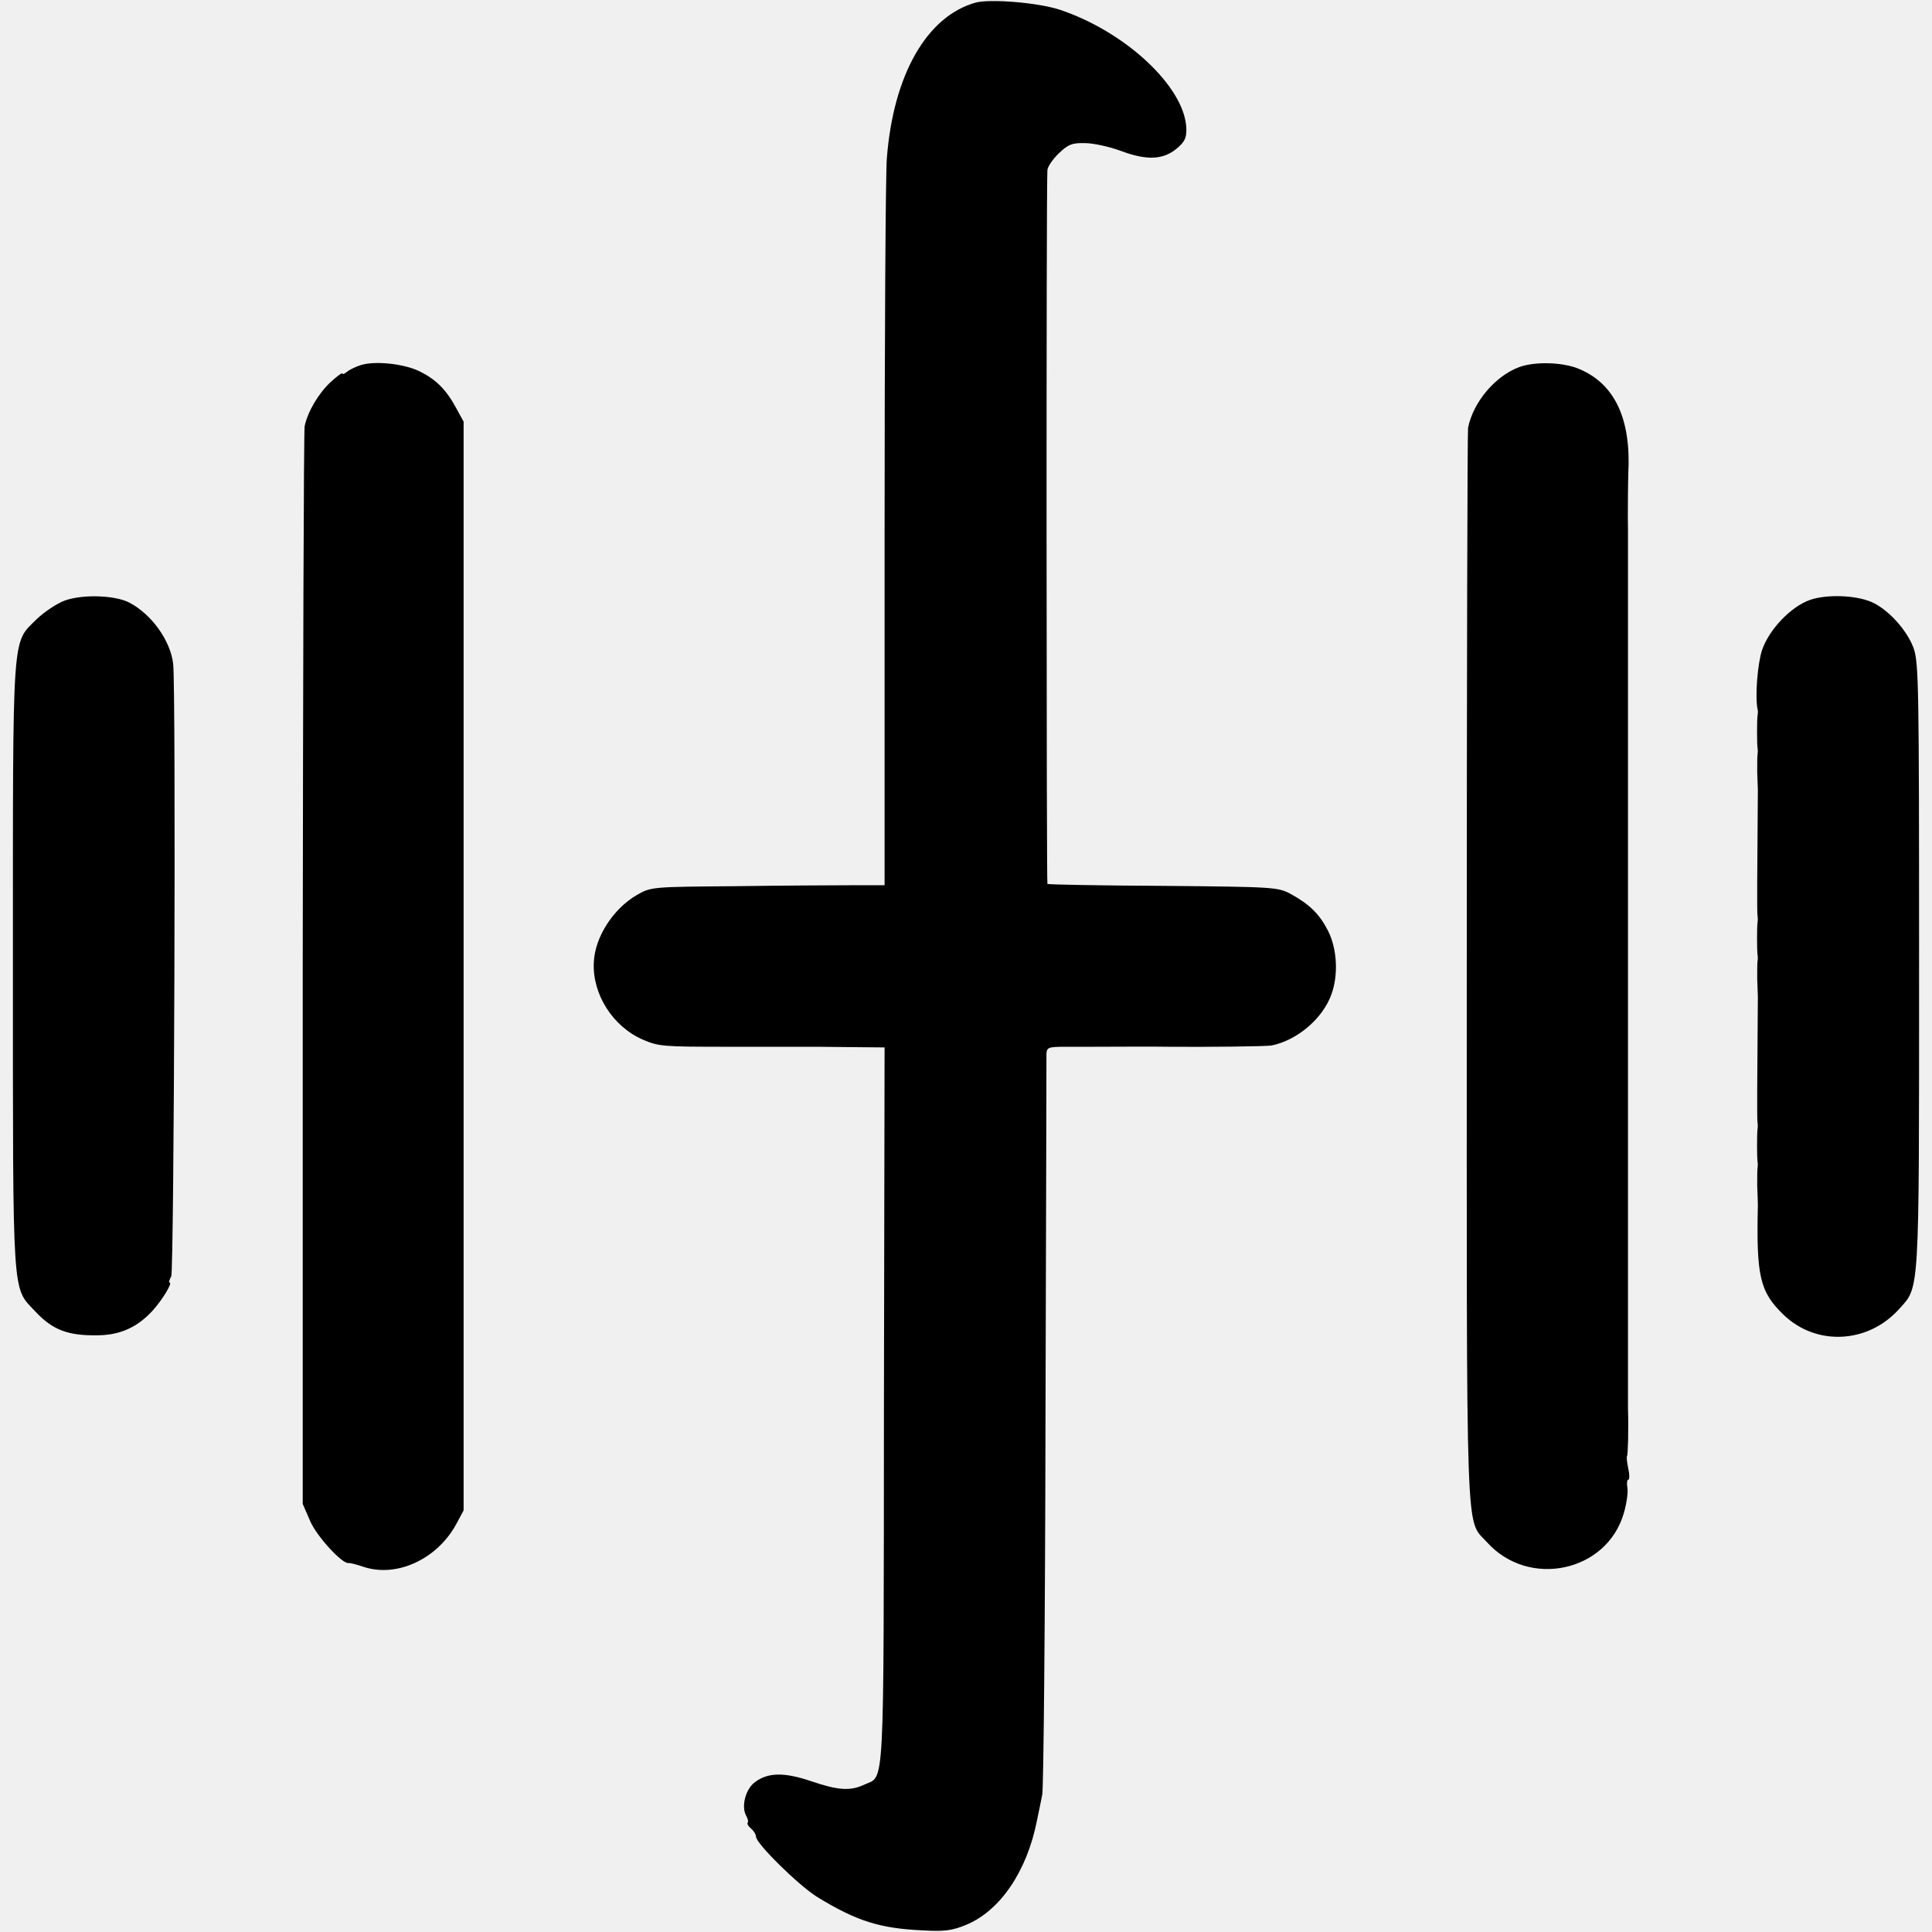
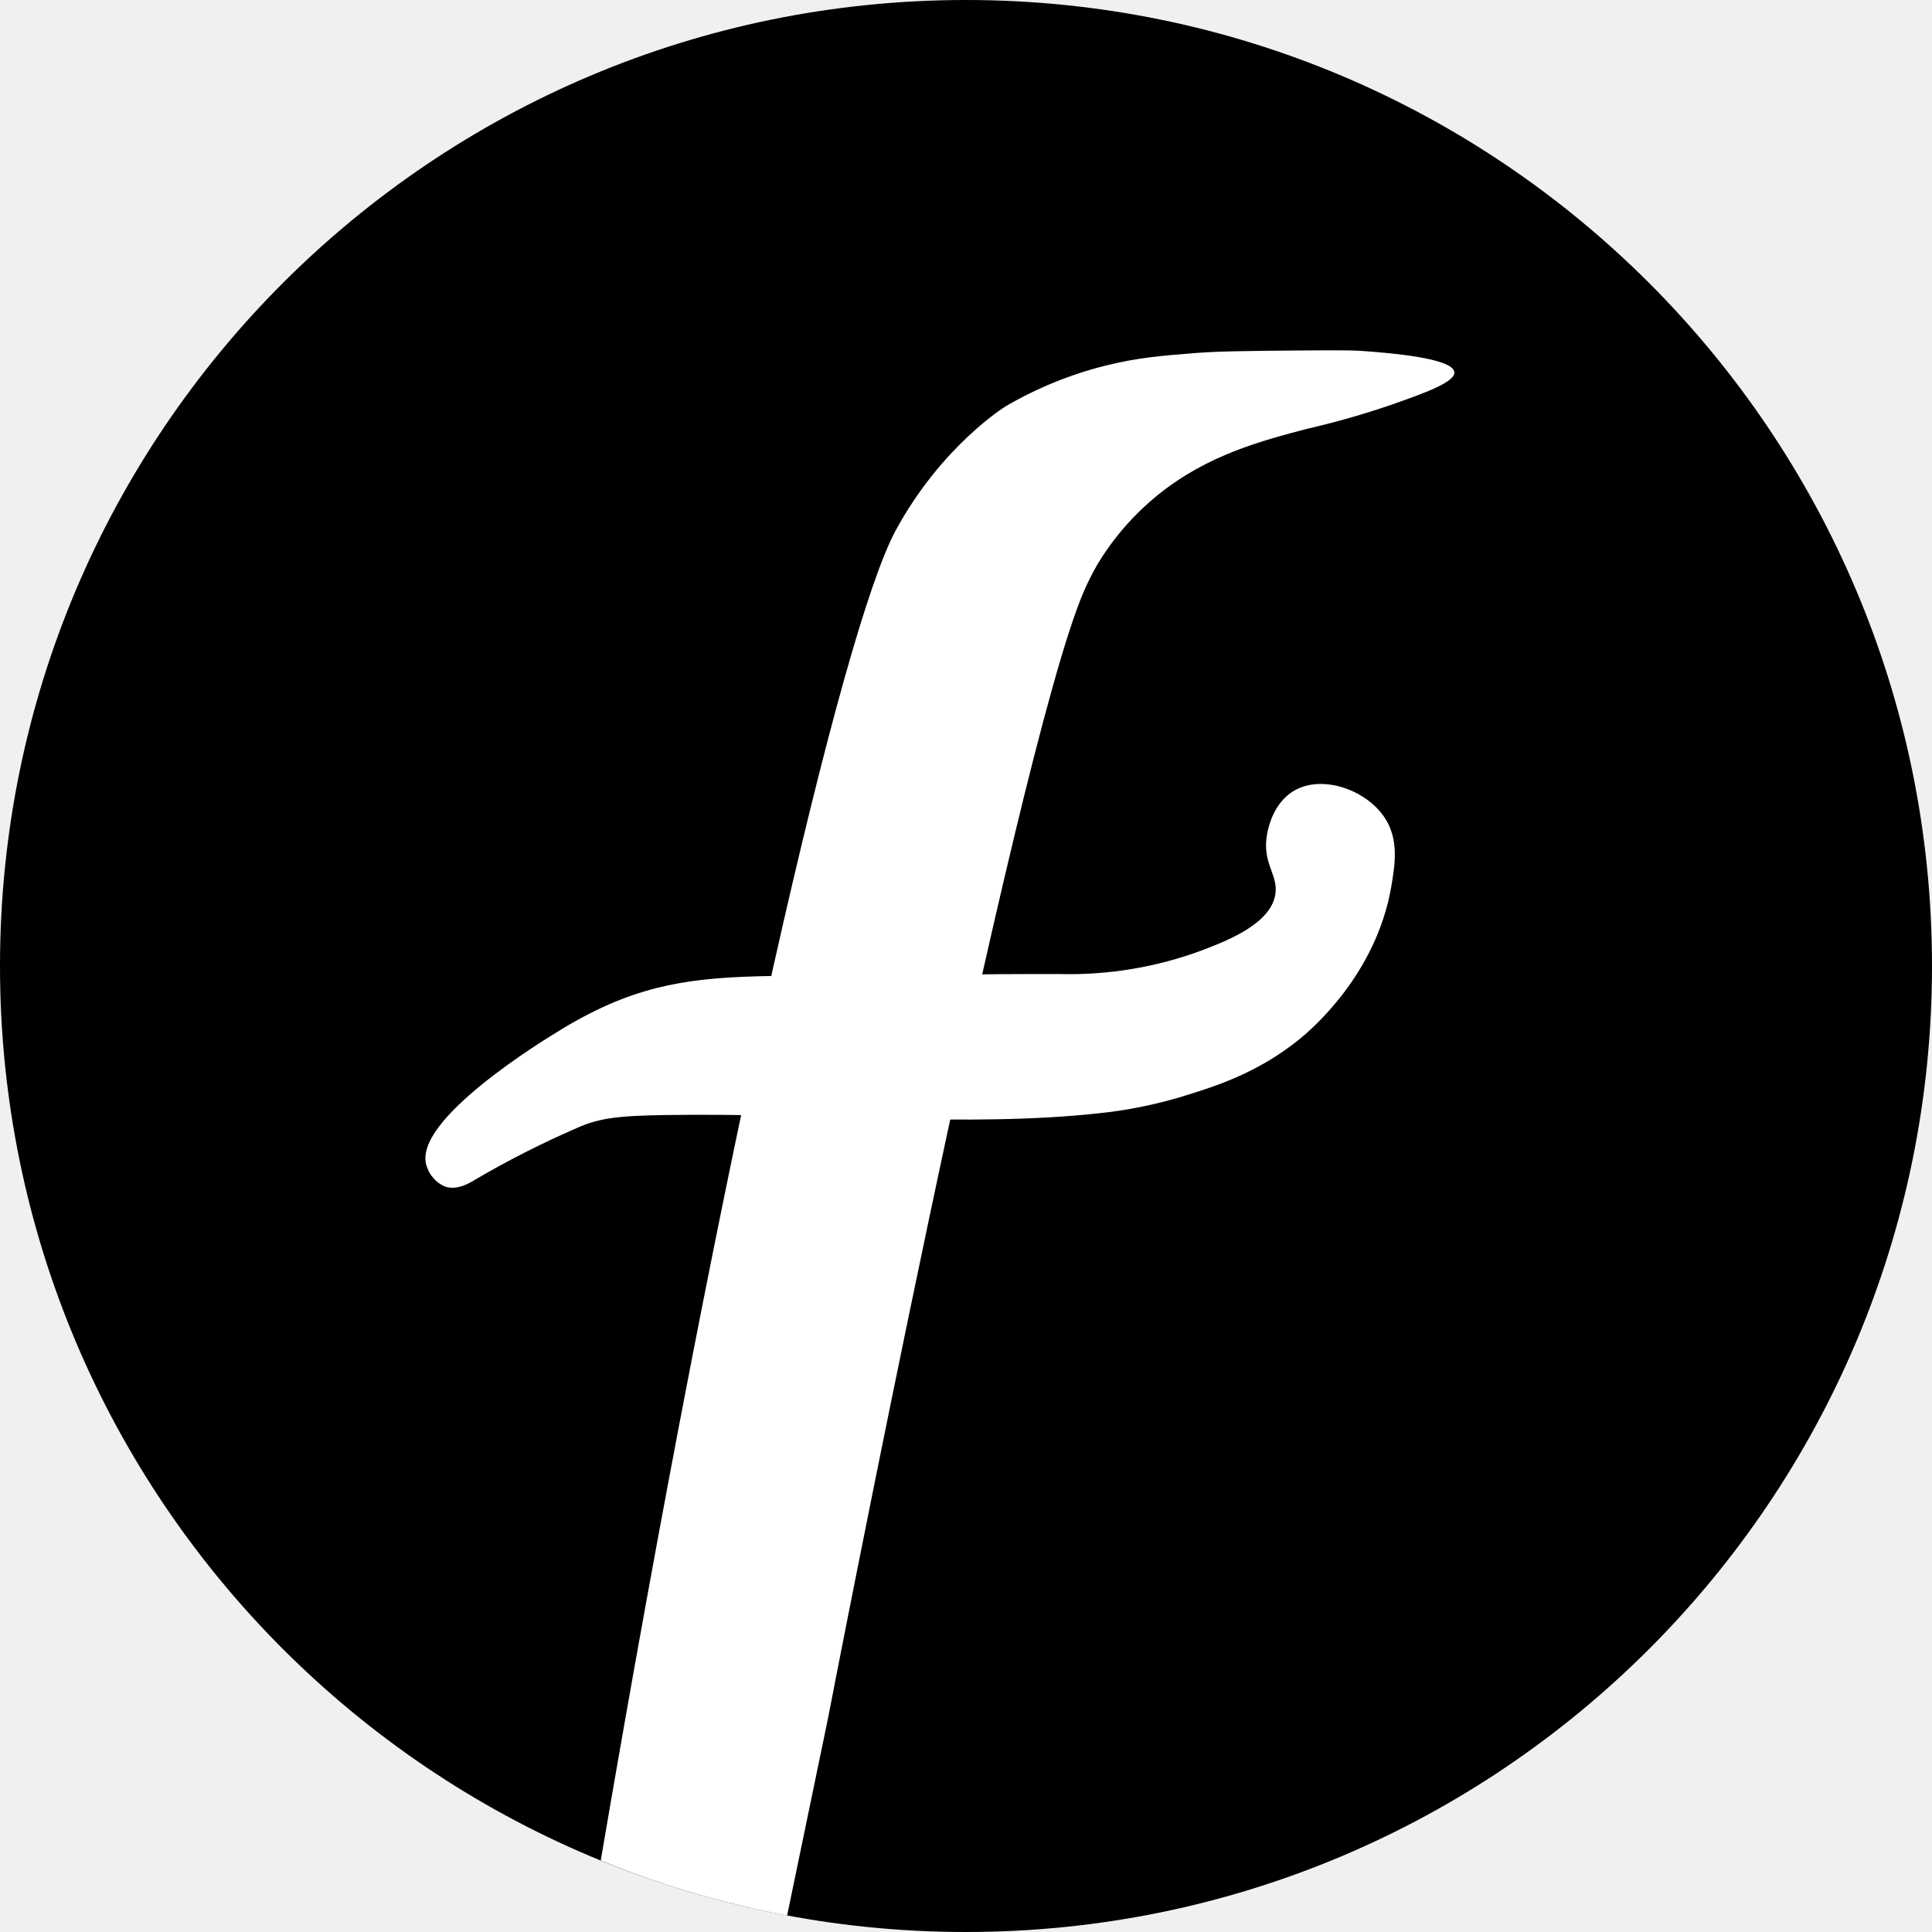
- <svg xmlns="http://www.w3.org/2000/svg" version="1.0" width="598pt" height="598pt" viewBox="0 0 598 598" preserveAspectRatio="xMidYMid meet">
-   <g transform="translate(0,598) scale(0.1,-0.1)" fill="#000000" stroke="none">
-     <path d="M3020 5972 c-151 -42 -255 -223 -275 -482 -4 -47 -7 -572 -7 -1167 l0 -1083 -102 0 c-55 0 -218 -1 -361 -3 -260 -2 -260 -2 -305 -28 -72 -42 -129 -130 -132 -208 -5 -98 59 -199 152 -239 49 -21 61 -22 265 -22 45 0 231 0 245 0 8 0 65 0 126 -1 l112 -1 -2 -1111 c-1 -1220 3 -1141 -61 -1171 -43 -20 -80 -18 -165 11 -83 28 -133 27 -173 -3 -29 -21 -43 -74 -28 -103 6 -10 8 -21 5 -23 -2 -3 2 -11 11 -18 8 -7 15 -18 15 -25 0 -21 132 -151 190 -187 123 -75 194 -97 327 -103 67 -4 92 0 133 17 105 43 188 165 219 320 6 29 14 67 17 83 4 17 9 534 10 1150 2 616 3 1130 3 1143 1 20 6 22 59 22 31 0 66 0 77 0 22 0 221 1 245 0 115 -1 300 1 316 4 79 16 158 83 185 158 22 60 18 142 -11 198 -26 51 -57 81 -115 113 -39 21 -51 22 -394 25 -195 1 -356 4 -359 6 -3 4 -4 2162 0 2210 1 10 16 33 35 51 29 28 41 33 81 32 26 0 76 -11 111 -24 80 -30 131 -28 173 7 25 21 31 33 30 63 -5 128 -188 299 -392 367 -67 22 -215 34 -260 22z" />
-     <path d="M1117 4850 c-16 -5 -35 -14 -43 -21 -8 -6 -14 -9 -14 -5 0 4 -16 -8 -36 -26 -38 -35 -72 -93 -81 -137 -3 -14 -5 -771 -6 -1681 l0 -1655 23 -53 c20 -47 100 -134 119 -130 3 1 23 -4 44 -11 104 -36 231 23 290 133 l22 41 0 1685 0 1685 -22 40 c-31 58 -62 89 -111 114 -48 25 -140 35 -185 21z" />
-     <path d="M4703 4844 c-74 -27 -143 -108 -159 -188 -2 -12 -4 -764 -4 -1671 0 -1825 -5 -1703 63 -1779 129 -143 370 -92 423 90 9 31 14 67 11 80 -2 13 -1 24 3 24 4 0 4 16 0 34 -4 19 -6 37 -4 39 3 3 5 84 3 147 0 8 0 44 0 80 0 36 0 72 0 80 0 8 0 44 0 80 0 36 0 72 0 80 0 8 0 44 0 80 0 36 0 72 0 80 0 8 0 44 0 80 0 36 0 72 0 80 0 8 0 44 0 80 0 36 0 72 0 80 0 8 0 44 0 80 0 36 0 72 0 80 0 8 0 44 0 80 0 36 0 72 0 80 0 8 0 44 0 80 0 36 0 72 0 80 0 8 0 44 0 80 0 36 0 72 0 80 0 8 0 44 0 80 0 36 0 72 0 80 0 8 0 44 0 80 0 36 0 72 0 80 0 8 0 44 0 80 0 36 0 72 0 80 0 8 0 44 0 80 0 36 0 72 0 80 0 8 0 44 0 80 0 36 0 72 0 80 0 8 0 44 0 80 0 36 0 72 0 80 0 8 0 44 0 80 0 36 0 72 0 80 0 8 0 44 0 80 0 36 0 72 0 80 -1 24 0 153 1 175 9 168 -42 276 -150 322 -49 22 -137 25 -187 7z" />
-     <path d="M200 4121 c-24 -9 -63 -35 -86 -57 -78 -78 -74 -21 -74 -1074 0 -1045 -3 -992 69 -1069 54 -58 102 -76 196 -74 67 1 121 25 168 77 29 32 62 86 52 86 -3 0 -1 9 5 19 9 18 15 1814 6 1896 -8 72 -67 154 -136 190 -45 23 -145 26 -200 6z" />
-     <path d="M5602 4123 c-59 -21 -126 -91 -148 -155 -14 -43 -22 -143 -14 -183 2 -6 1 -14 0 -20 -2 -13 -2 -87 0 -100 1 -5 1 -14 0 -20 -1 -5 -1 -30 -1 -55 1 -25 2 -49 2 -55 -2 -256 -3 -382 -1 -390 1 -5 1 -14 0 -20 -2 -13 -2 -87 0 -100 1 -5 1 -14 0 -20 -1 -5 -1 -30 -1 -55 1 -25 2 -49 2 -55 -2 -256 -3 -382 -1 -390 1 -5 1 -14 0 -20 -2 -13 -2 -87 0 -100 1 -5 1 -14 0 -20 -1 -5 -1 -30 -1 -55 1 -25 2 -52 2 -60 -5 -221 6 -268 79 -339 101 -98 261 -90 357 16 65 72 63 29 63 1062 0 868 -1 940 -17 985 -21 57 -80 121 -131 143 -50 21 -138 24 -190 6z" />
+ <svg xmlns="http://www.w3.org/2000/svg" viewBox="0 0 432 432">
+   <defs>
+     <style>.cls-2,.cls-3{fill:#fff;}.cls-2{stroke:#fff;stroke-linecap:round;stroke-linejoin:round;}</style>
+   </defs>
+   <g id="Layer_5" data-name="Layer 5">
+     <circle class="cls-1" cx="216" cy="216" r="216" />
+   </g>
+   <g id="Layer_13" data-name="Layer 13">
+     <path class="cls-2" d="M357.66,272.08c.75-4.62-3-7.08-1.86-13.4.31-1.79,1.5-6.77,5.58-9.3,6-3.75,15.64-.42,19.72,5.58,3.22,4.74,2.37,10.17,1.49,15.26-3.41,19.76-18.17,32-20.47,33.86-9.39,7.57-18.92,10.48-26,12.65a99.35,99.35,0,0,1-18.61,3.72c-29.23,3.17-62.54-.14-96.37.37-10.6.16-15.16.59-20.47,3a212.14,212.14,0,0,0-22.69,11.53c-1.07.66-3.77,2.36-6.33,1.49a6.83,6.83,0,0,1-3.72-4.09c-3.7-9.79,26.75-28.25,28.65-29.4A90.83,90.83,0,0,1,208.45,297c14.07-6.06,26-6.34,47.25-6.33,17.74,0,35.48-.44,53.21-.37a85.85,85.85,0,0,0,32-5.32C347,282.66,356.55,278.88,357.66,272.08Z" transform="translate(-72 -72)" />
+     <path class="cls-3" d="M206.33,488c27.21-159.73,54-275.27,65.92-297.34,10.29-19,24.59-27.79,24.59-27.79a85,85,0,0,1,22.49-9.15c7.1-1.77,12.79-2.22,20.1-2.79,5-.39,10.92-.45,22.69-.56,11.29-.1,13.75,0,15.63.19,4.9.38,19.13,1.5,19.44,4.65.22,2.24-6.68,4.69-14.23,7.35a187.72,187.72,0,0,1-18.6,5.3c-10.28,2.7-22.34,5.86-33.31,14.7a59.2,59.2,0,0,0-13.76,15.81,60.33,60.33,0,0,0-3,6c-15.7,36.81-57.12,251.72-57.12,251.72q-4.59,22.11-9.17,44.23A215.31,215.31,0,0,1,226.11,495C218.86,492.84,212.26,490.45,206.33,488Z" transform="translate(-72 -72)" />
  </g>
</svg>
